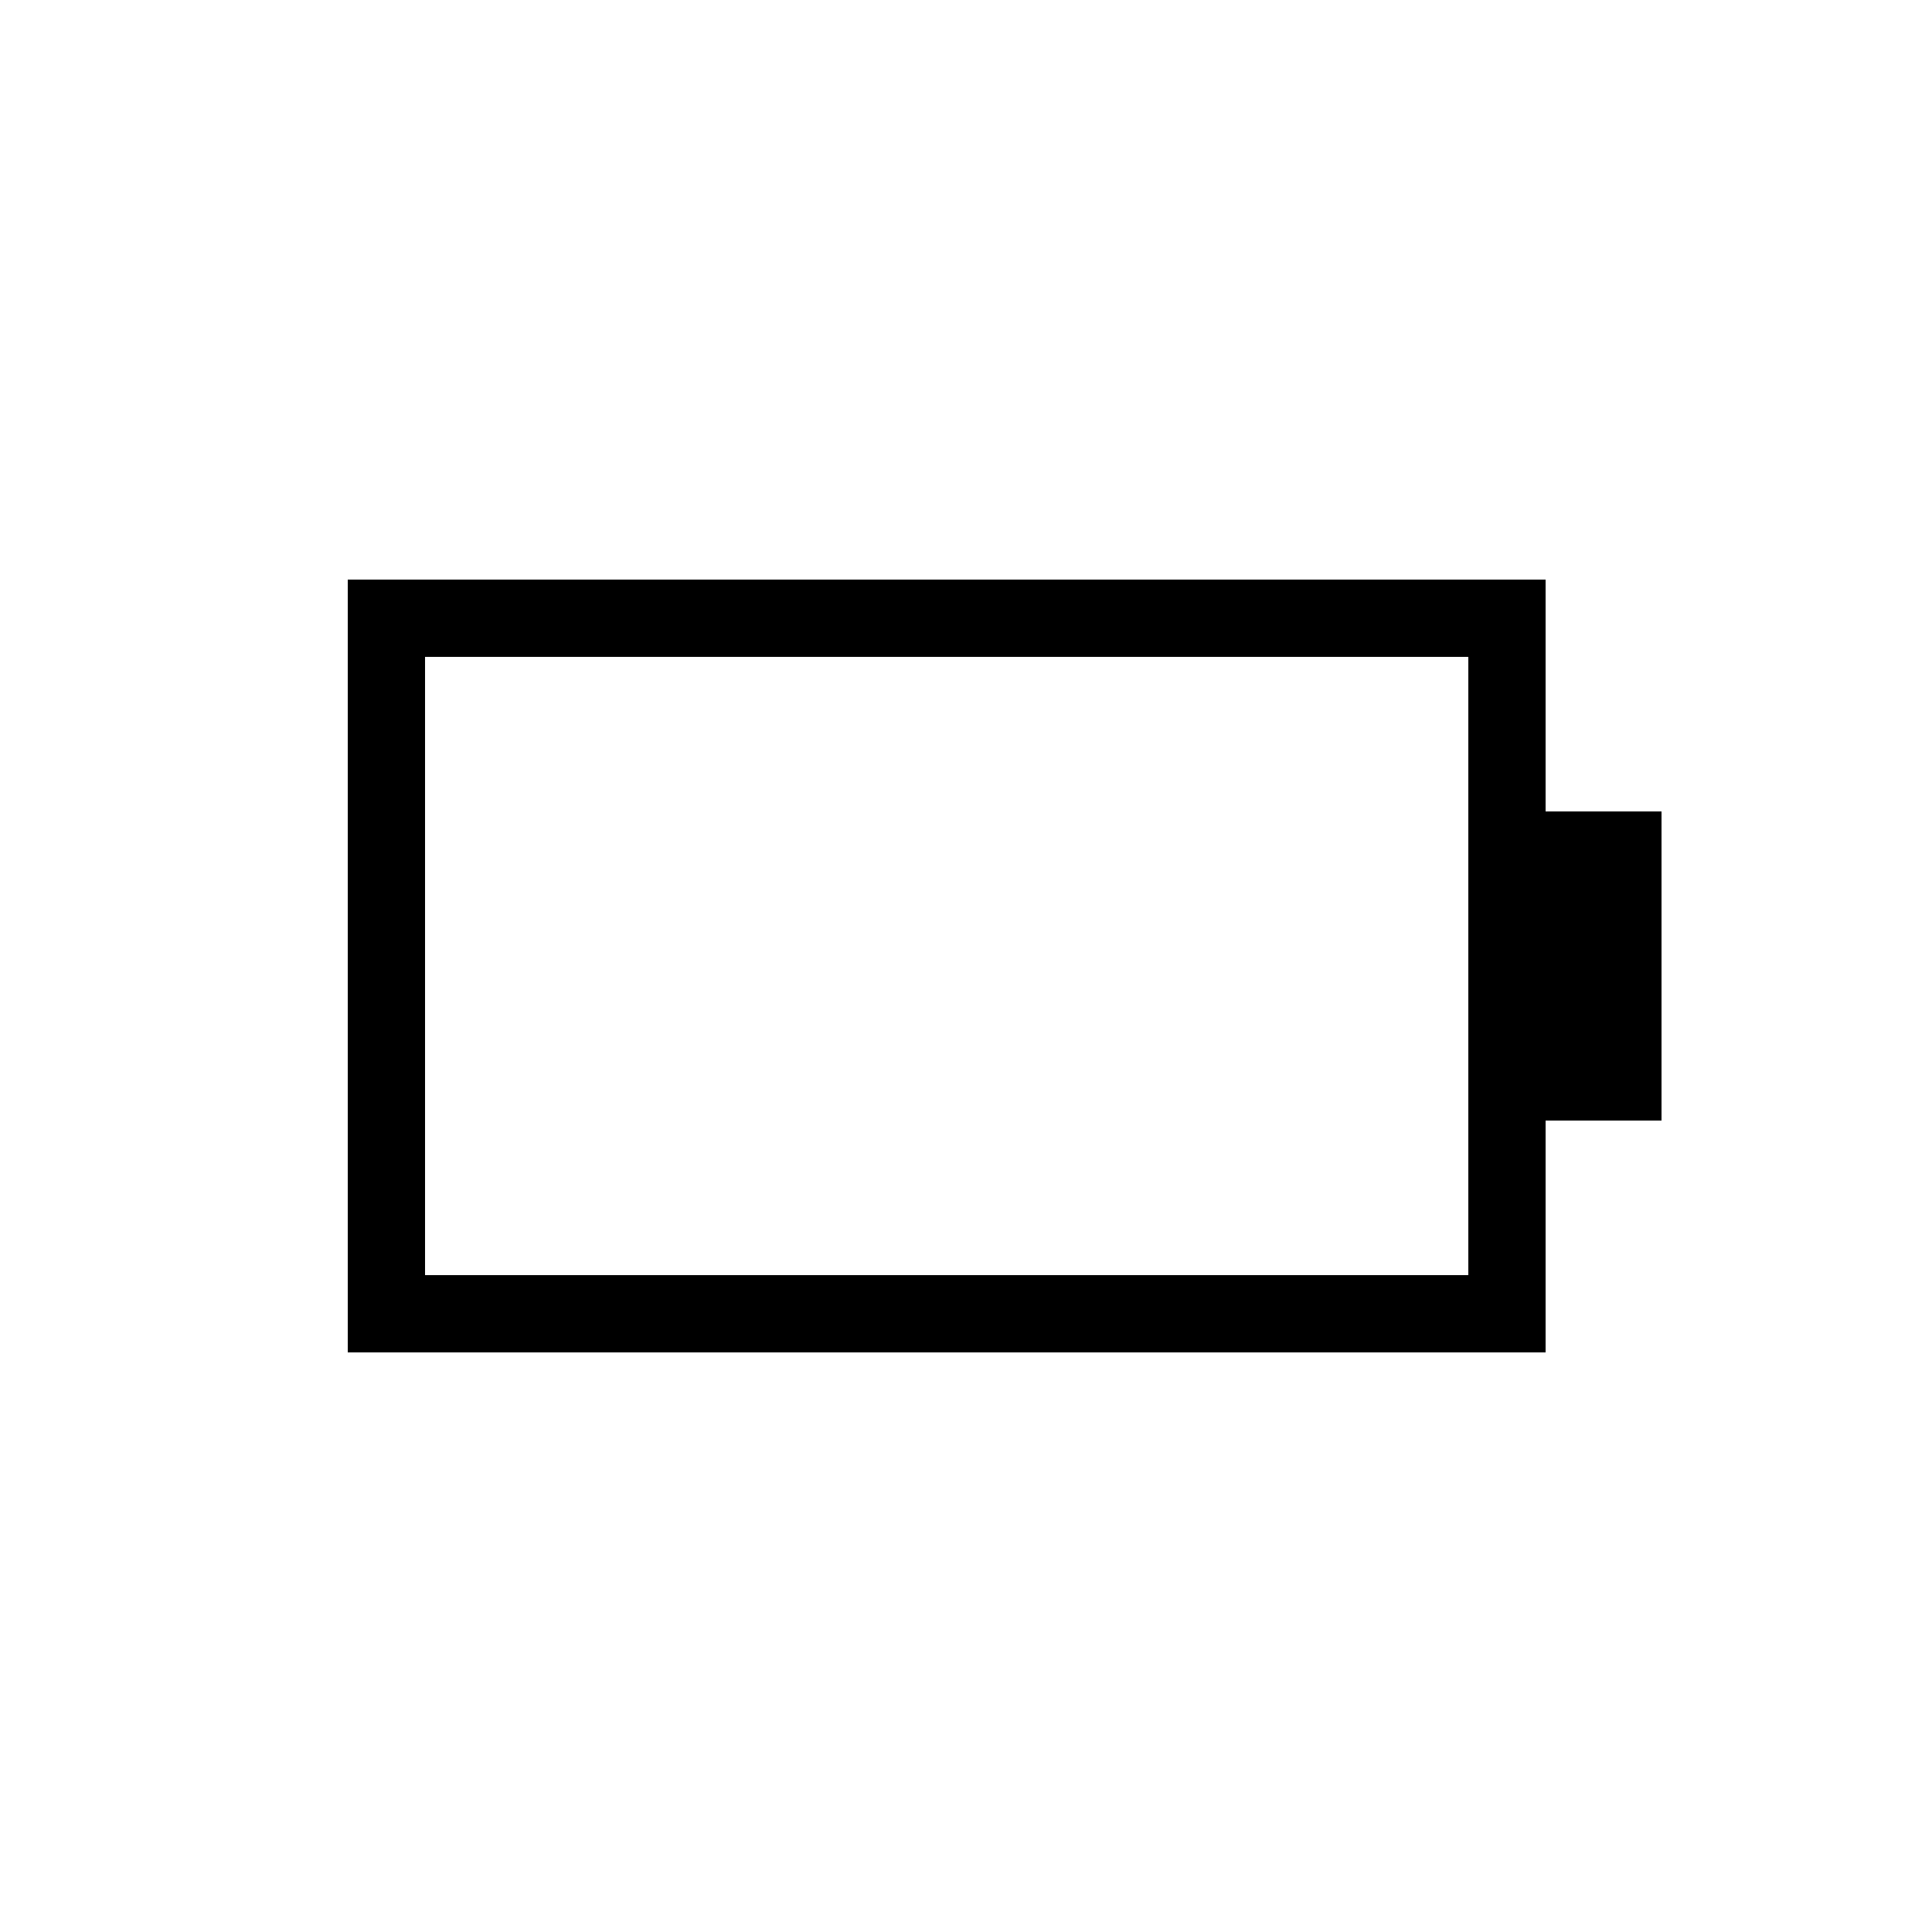
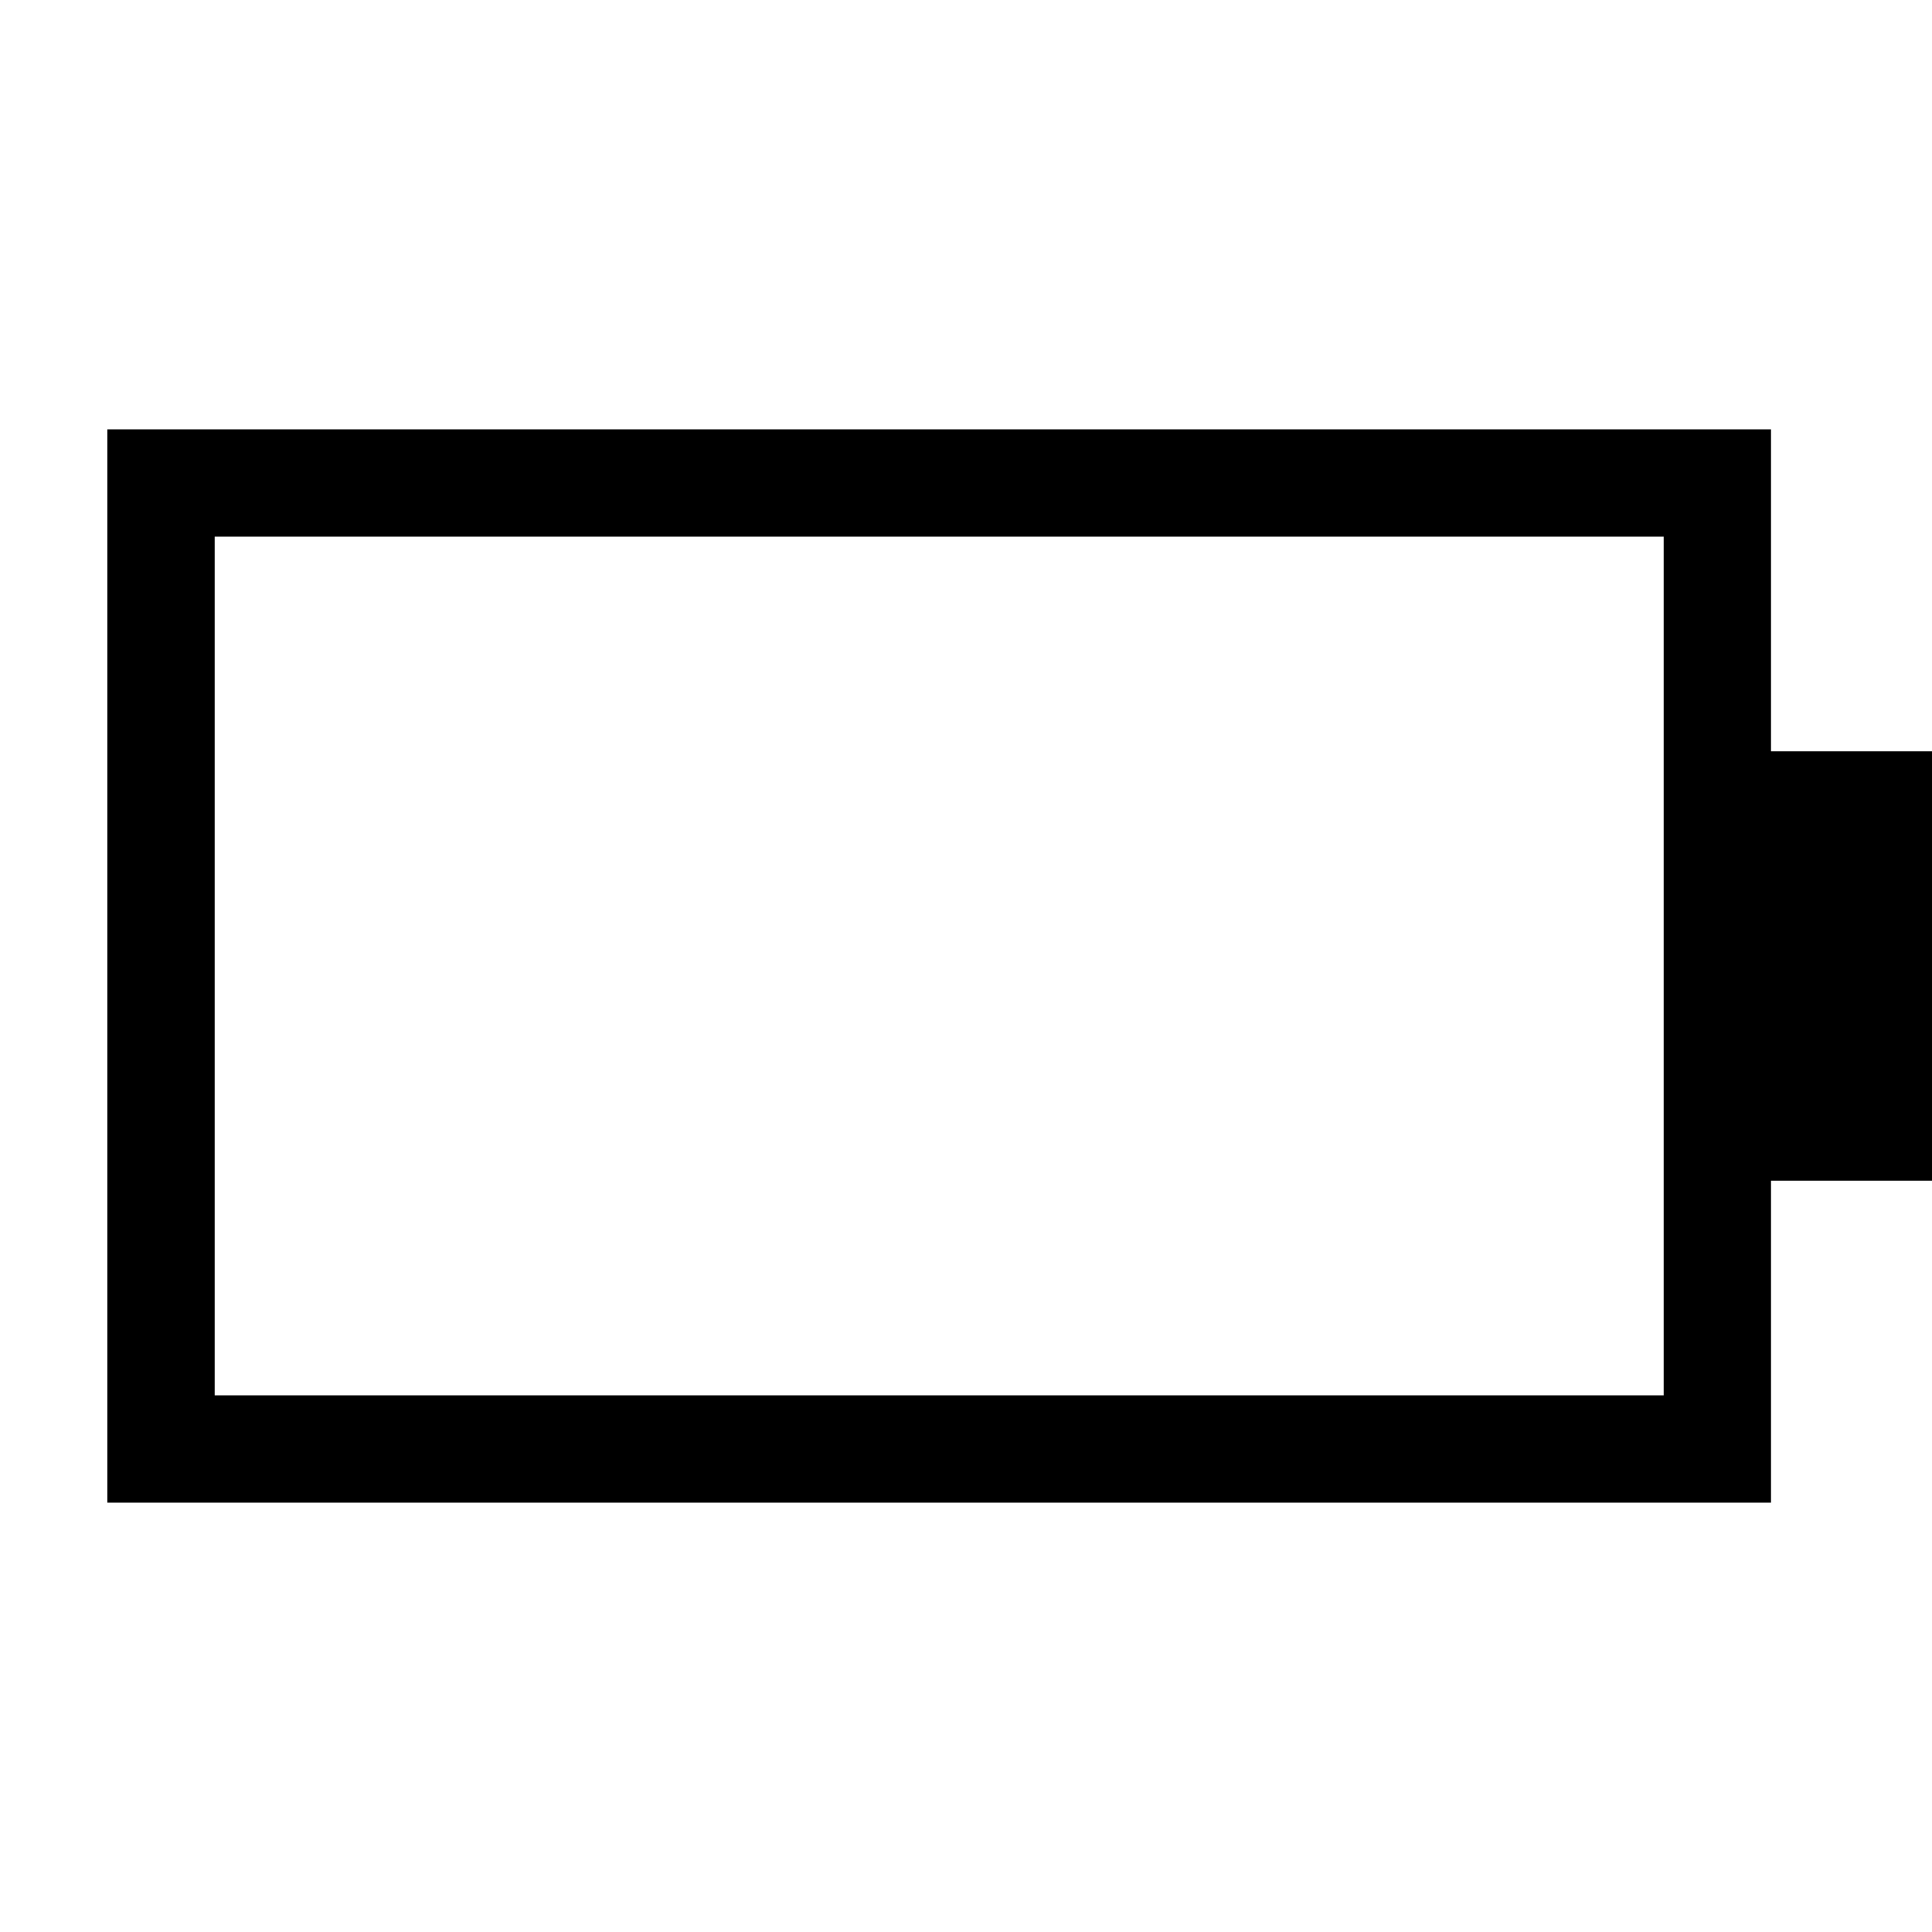
- <svg xmlns="http://www.w3.org/2000/svg" version="1.1" id="Layer_1" x="0px" y="0px" viewBox="0 0 50 50" style="enable-background:new 0 0 50 50;" xml:space="preserve">
+ <svg xmlns="http://www.w3.org/2000/svg" version="1.1" id="Layer_1" x="0px" y="0px" viewBox="7 7 36 36" style="enable-background:new 0 0 50 50;" xml:space="preserve">
  <style type="text/css">
	.st0{fill:none;stroke:#000000;stroke-width:2;stroke-miterlimit:10;}
</style>
  <rect x="10" y="16" class="st0" width="29" height="18" />
  <rect x="40" y="22" class="st0" width="2" height="6" />
</svg>
